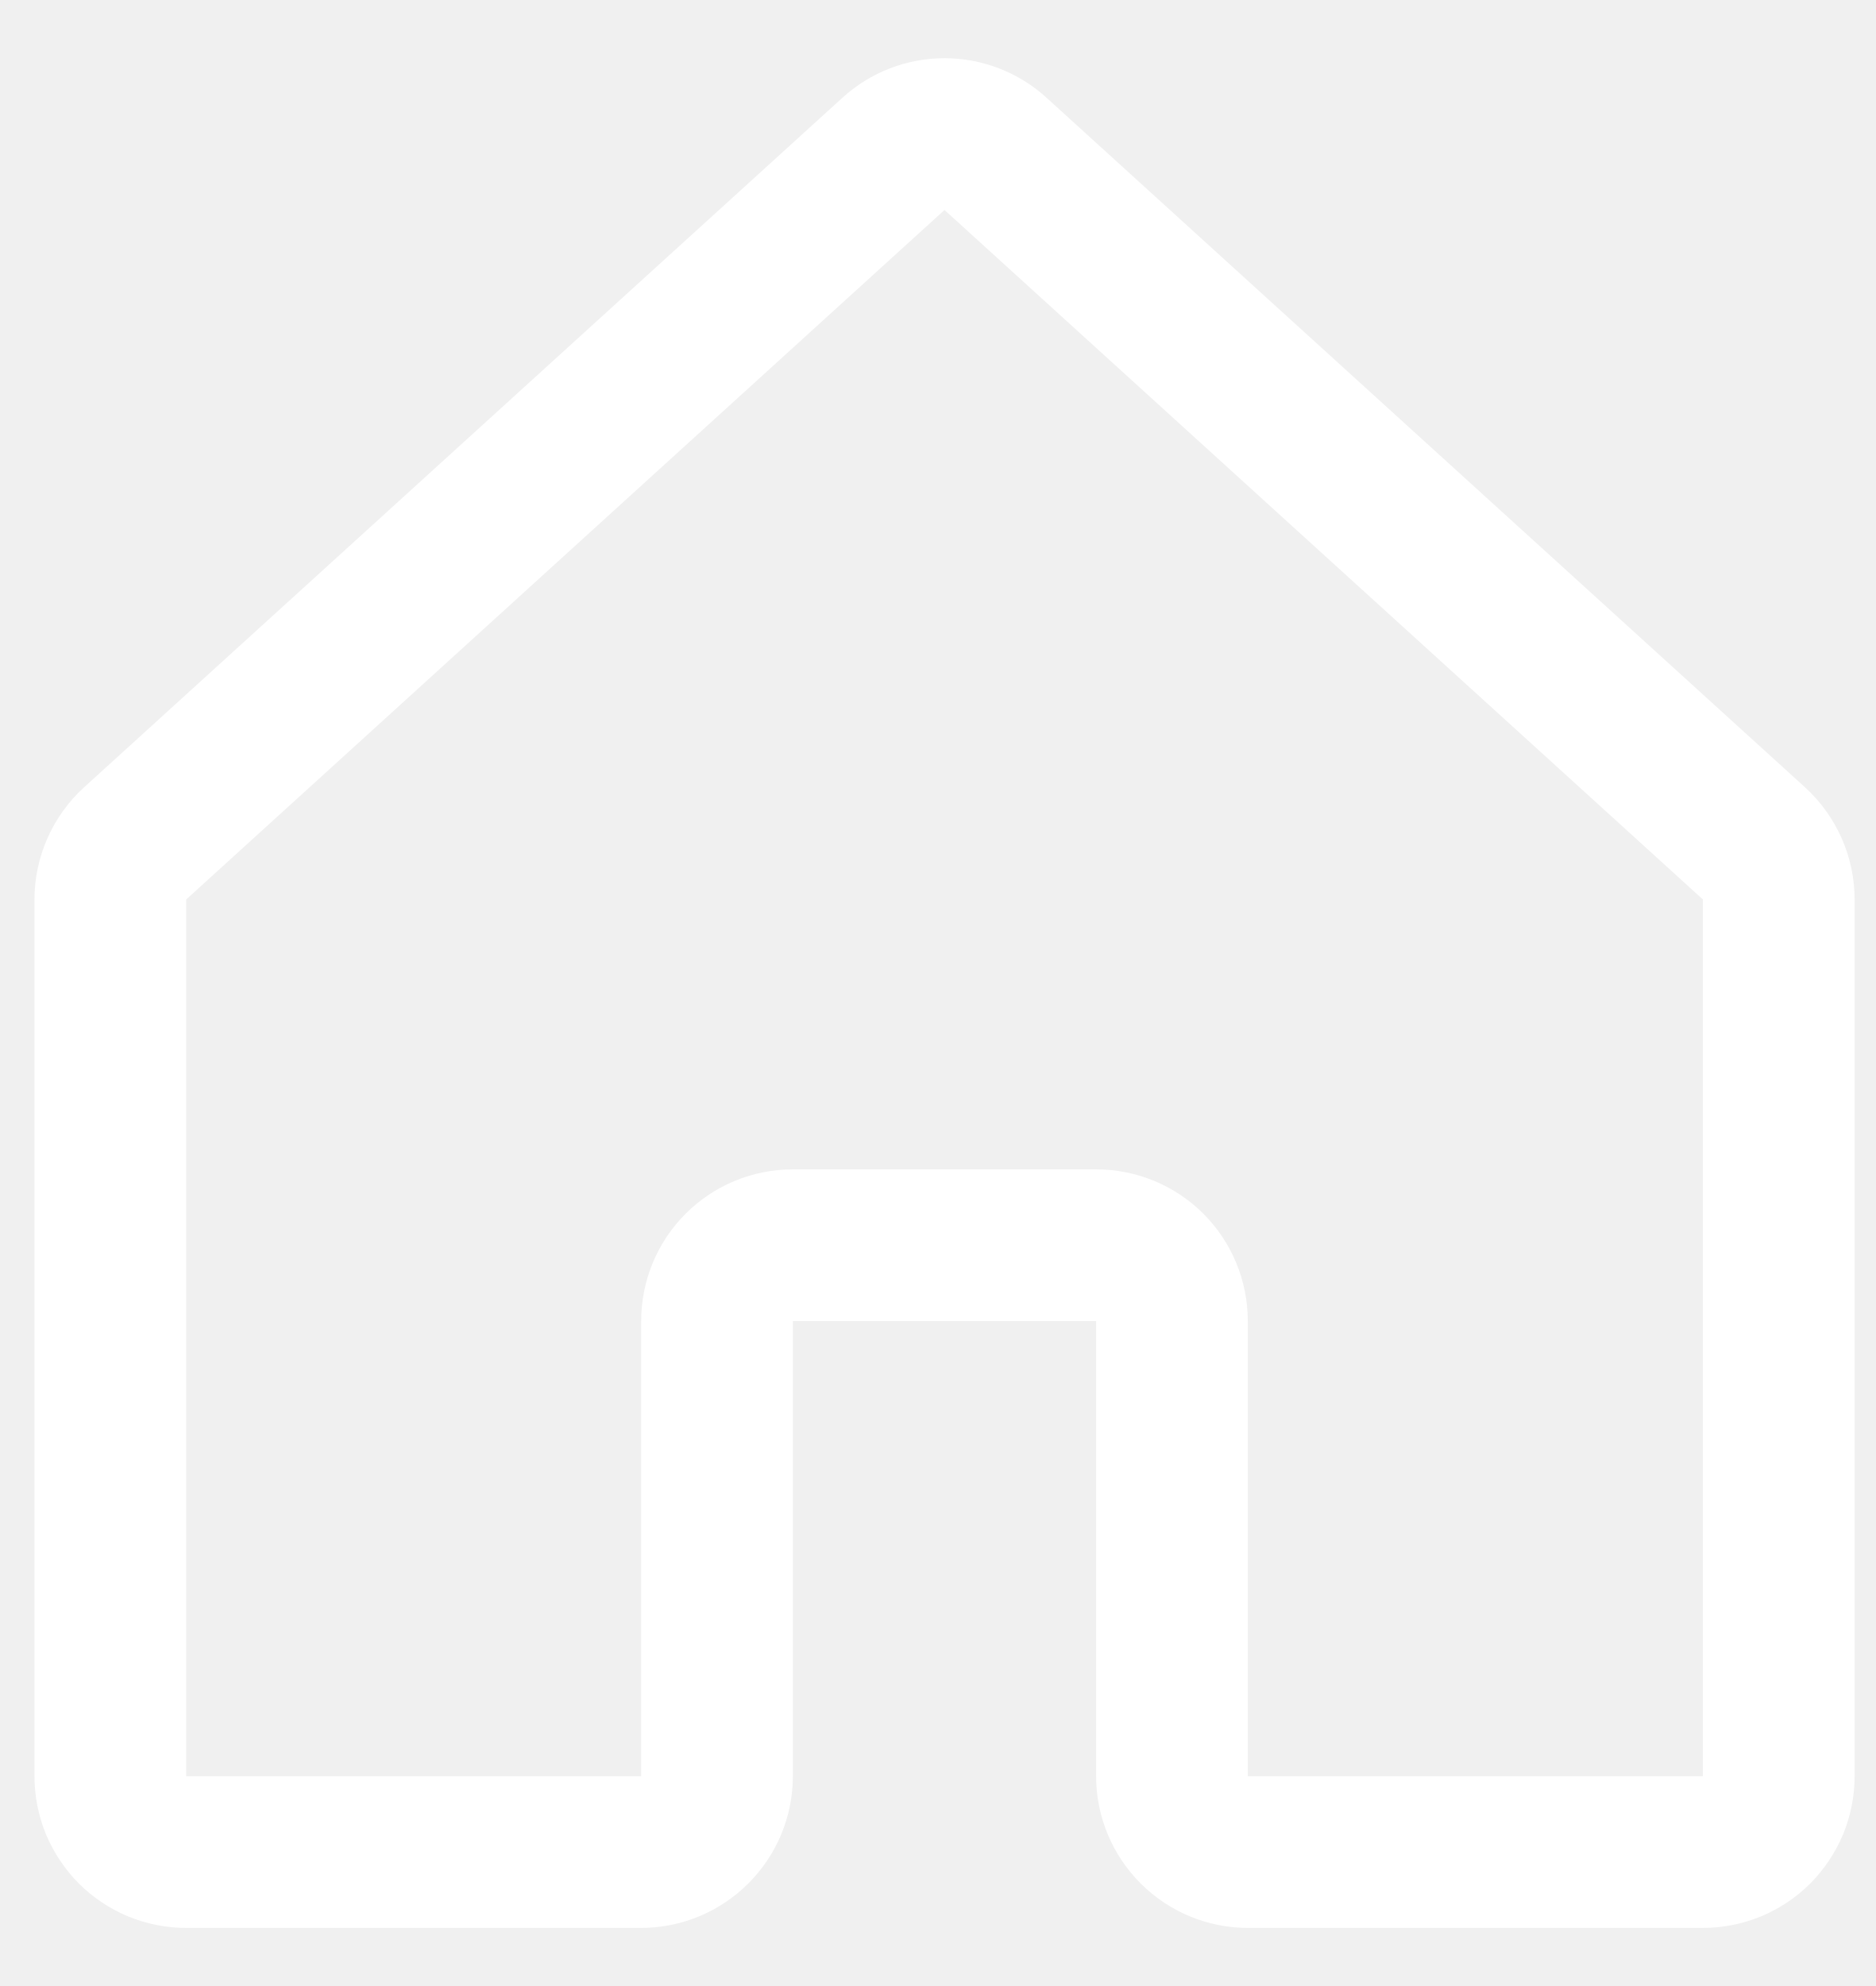
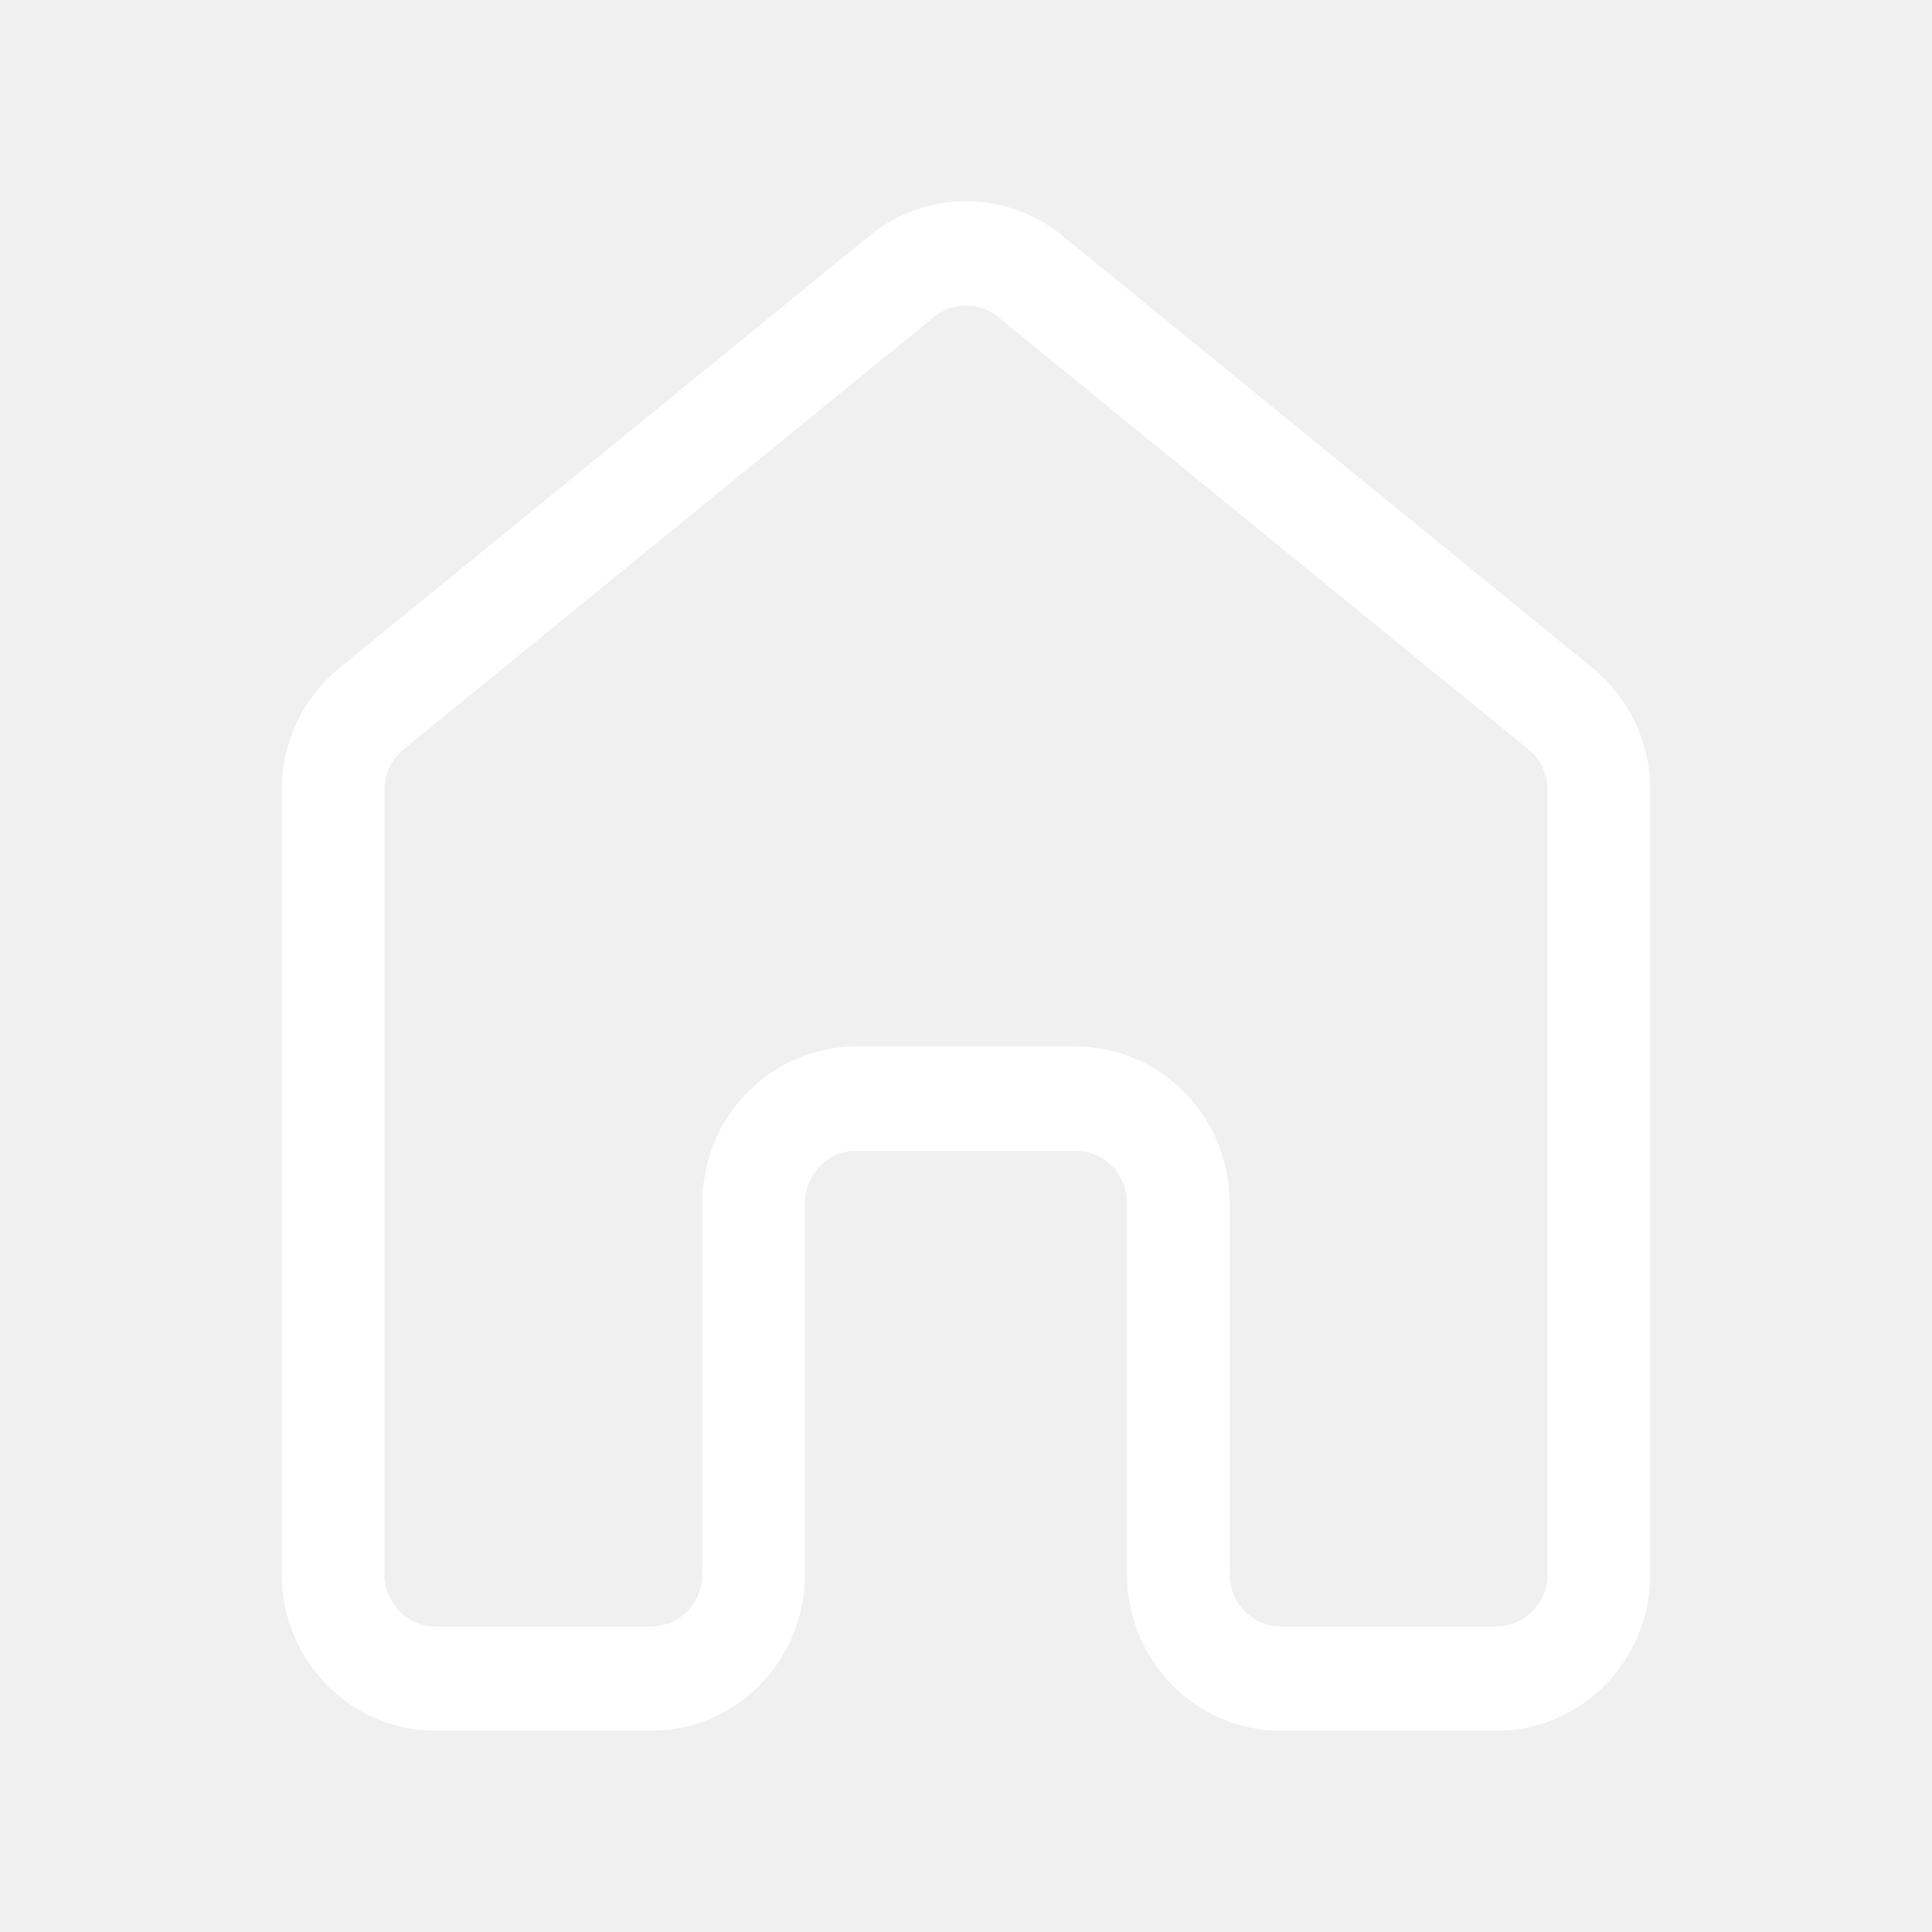
- <svg xmlns="http://www.w3.org/2000/svg" width="17" height="18" viewBox="0 0 17 18" fill="none">
-   <path d="M10.624 16.098V11.973C10.624 11.791 10.552 11.616 10.423 11.487C10.294 11.358 10.119 11.286 9.937 11.286H7.187C7.005 11.286 6.83 11.358 6.701 11.487C6.572 11.616 6.5 11.791 6.5 11.973V16.098C6.5 16.281 6.427 16.455 6.298 16.584C6.169 16.713 5.994 16.786 5.812 16.786L1.688 16.786C1.597 16.786 1.508 16.768 1.424 16.734C1.341 16.699 1.265 16.649 1.201 16.585C1.138 16.521 1.087 16.445 1.052 16.362C1.018 16.279 1 16.189 1 16.099V8.153C1 8.057 1.02 7.962 1.059 7.875C1.098 7.787 1.154 7.709 1.225 7.644L8.1 1.394C8.226 1.279 8.391 1.215 8.562 1.215C8.733 1.215 8.898 1.279 9.024 1.394L15.9 7.644C15.971 7.709 16.027 7.787 16.066 7.875C16.105 7.962 16.125 8.057 16.125 8.153V16.099C16.125 16.189 16.107 16.279 16.073 16.362C16.038 16.445 15.987 16.521 15.924 16.585C15.86 16.649 15.784 16.699 15.7 16.734C15.617 16.768 15.528 16.786 15.437 16.786L11.312 16.786C11.13 16.786 10.955 16.713 10.826 16.584C10.697 16.455 10.624 16.281 10.624 16.098Z" stroke="white" stroke-width="1.375" stroke-linecap="round" stroke-linejoin="round" />
+ <svg xmlns="http://www.w3.org/2000/svg" width="24" height="24" viewBox="0 0 48 48">
+   <path fill="white" d="M21.606 5.855a3.778 3.778 0 0 1 4.788 0l13.175 10.742A3.91 3.91 0 0 1 41 19.628v19.485C41 41.26 39.288 43 37.175 43h-5.35C29.712 43 28 41.26 28 39.113v-9.226c0-.716-.57-1.296-1.275-1.296h-5.45c-.704 0-1.275.58-1.275 1.296v9.226C20 41.26 18.288 43 16.175 43h-5.35C8.713 43 7 41.26 7 39.113V19.628a3.91 3.91 0 0 1 1.431-3.031zm3.192 2.021a1.26 1.26 0 0 0-1.596 0L10.027 18.617a1.304 1.304 0 0 0-.477 1.011v19.485c0 .716.57 1.296 1.275 1.296h5.35c.704 0 1.275-.58 1.275-1.296v-9.226c0-2.147 1.713-3.887 3.825-3.887h5.45c2.112 0 3.825 1.74 3.825 3.887v9.226c0 .716.57 1.296 1.275 1.296h5.35c.704 0 1.275-.58 1.275-1.296V19.628a1.3 1.3 0 0 0-.477-1.01z" />
</svg>
